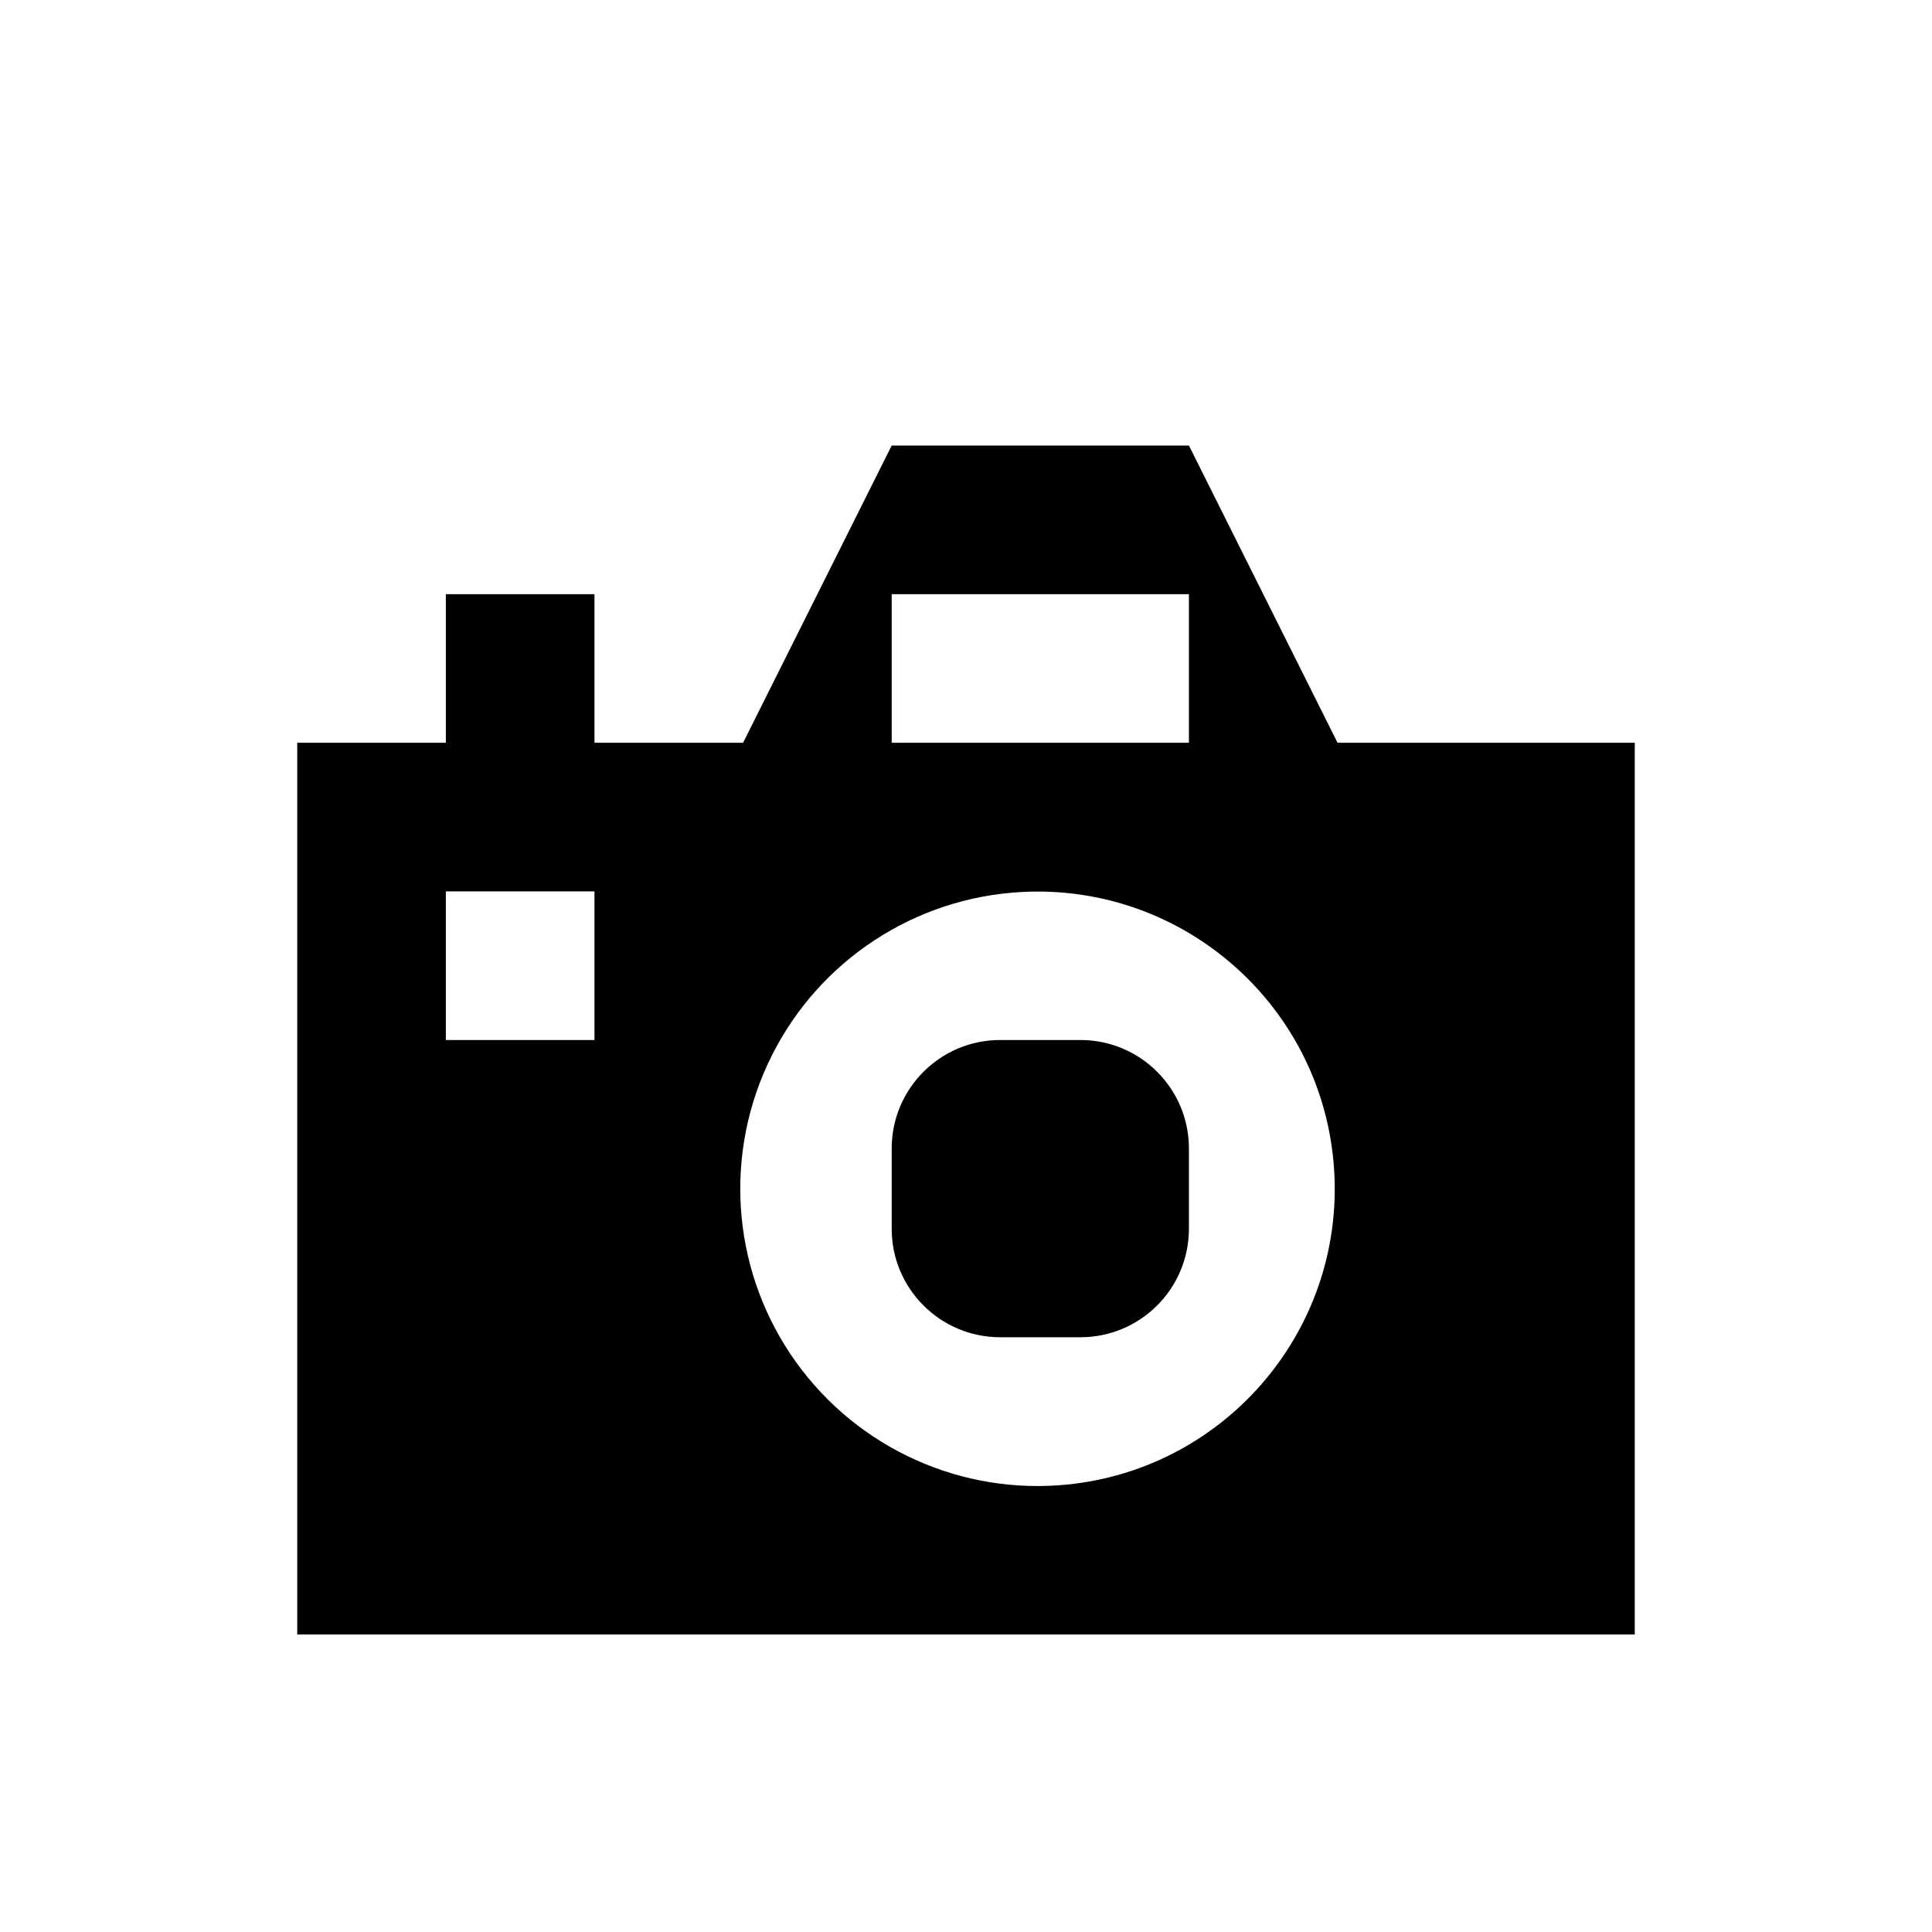
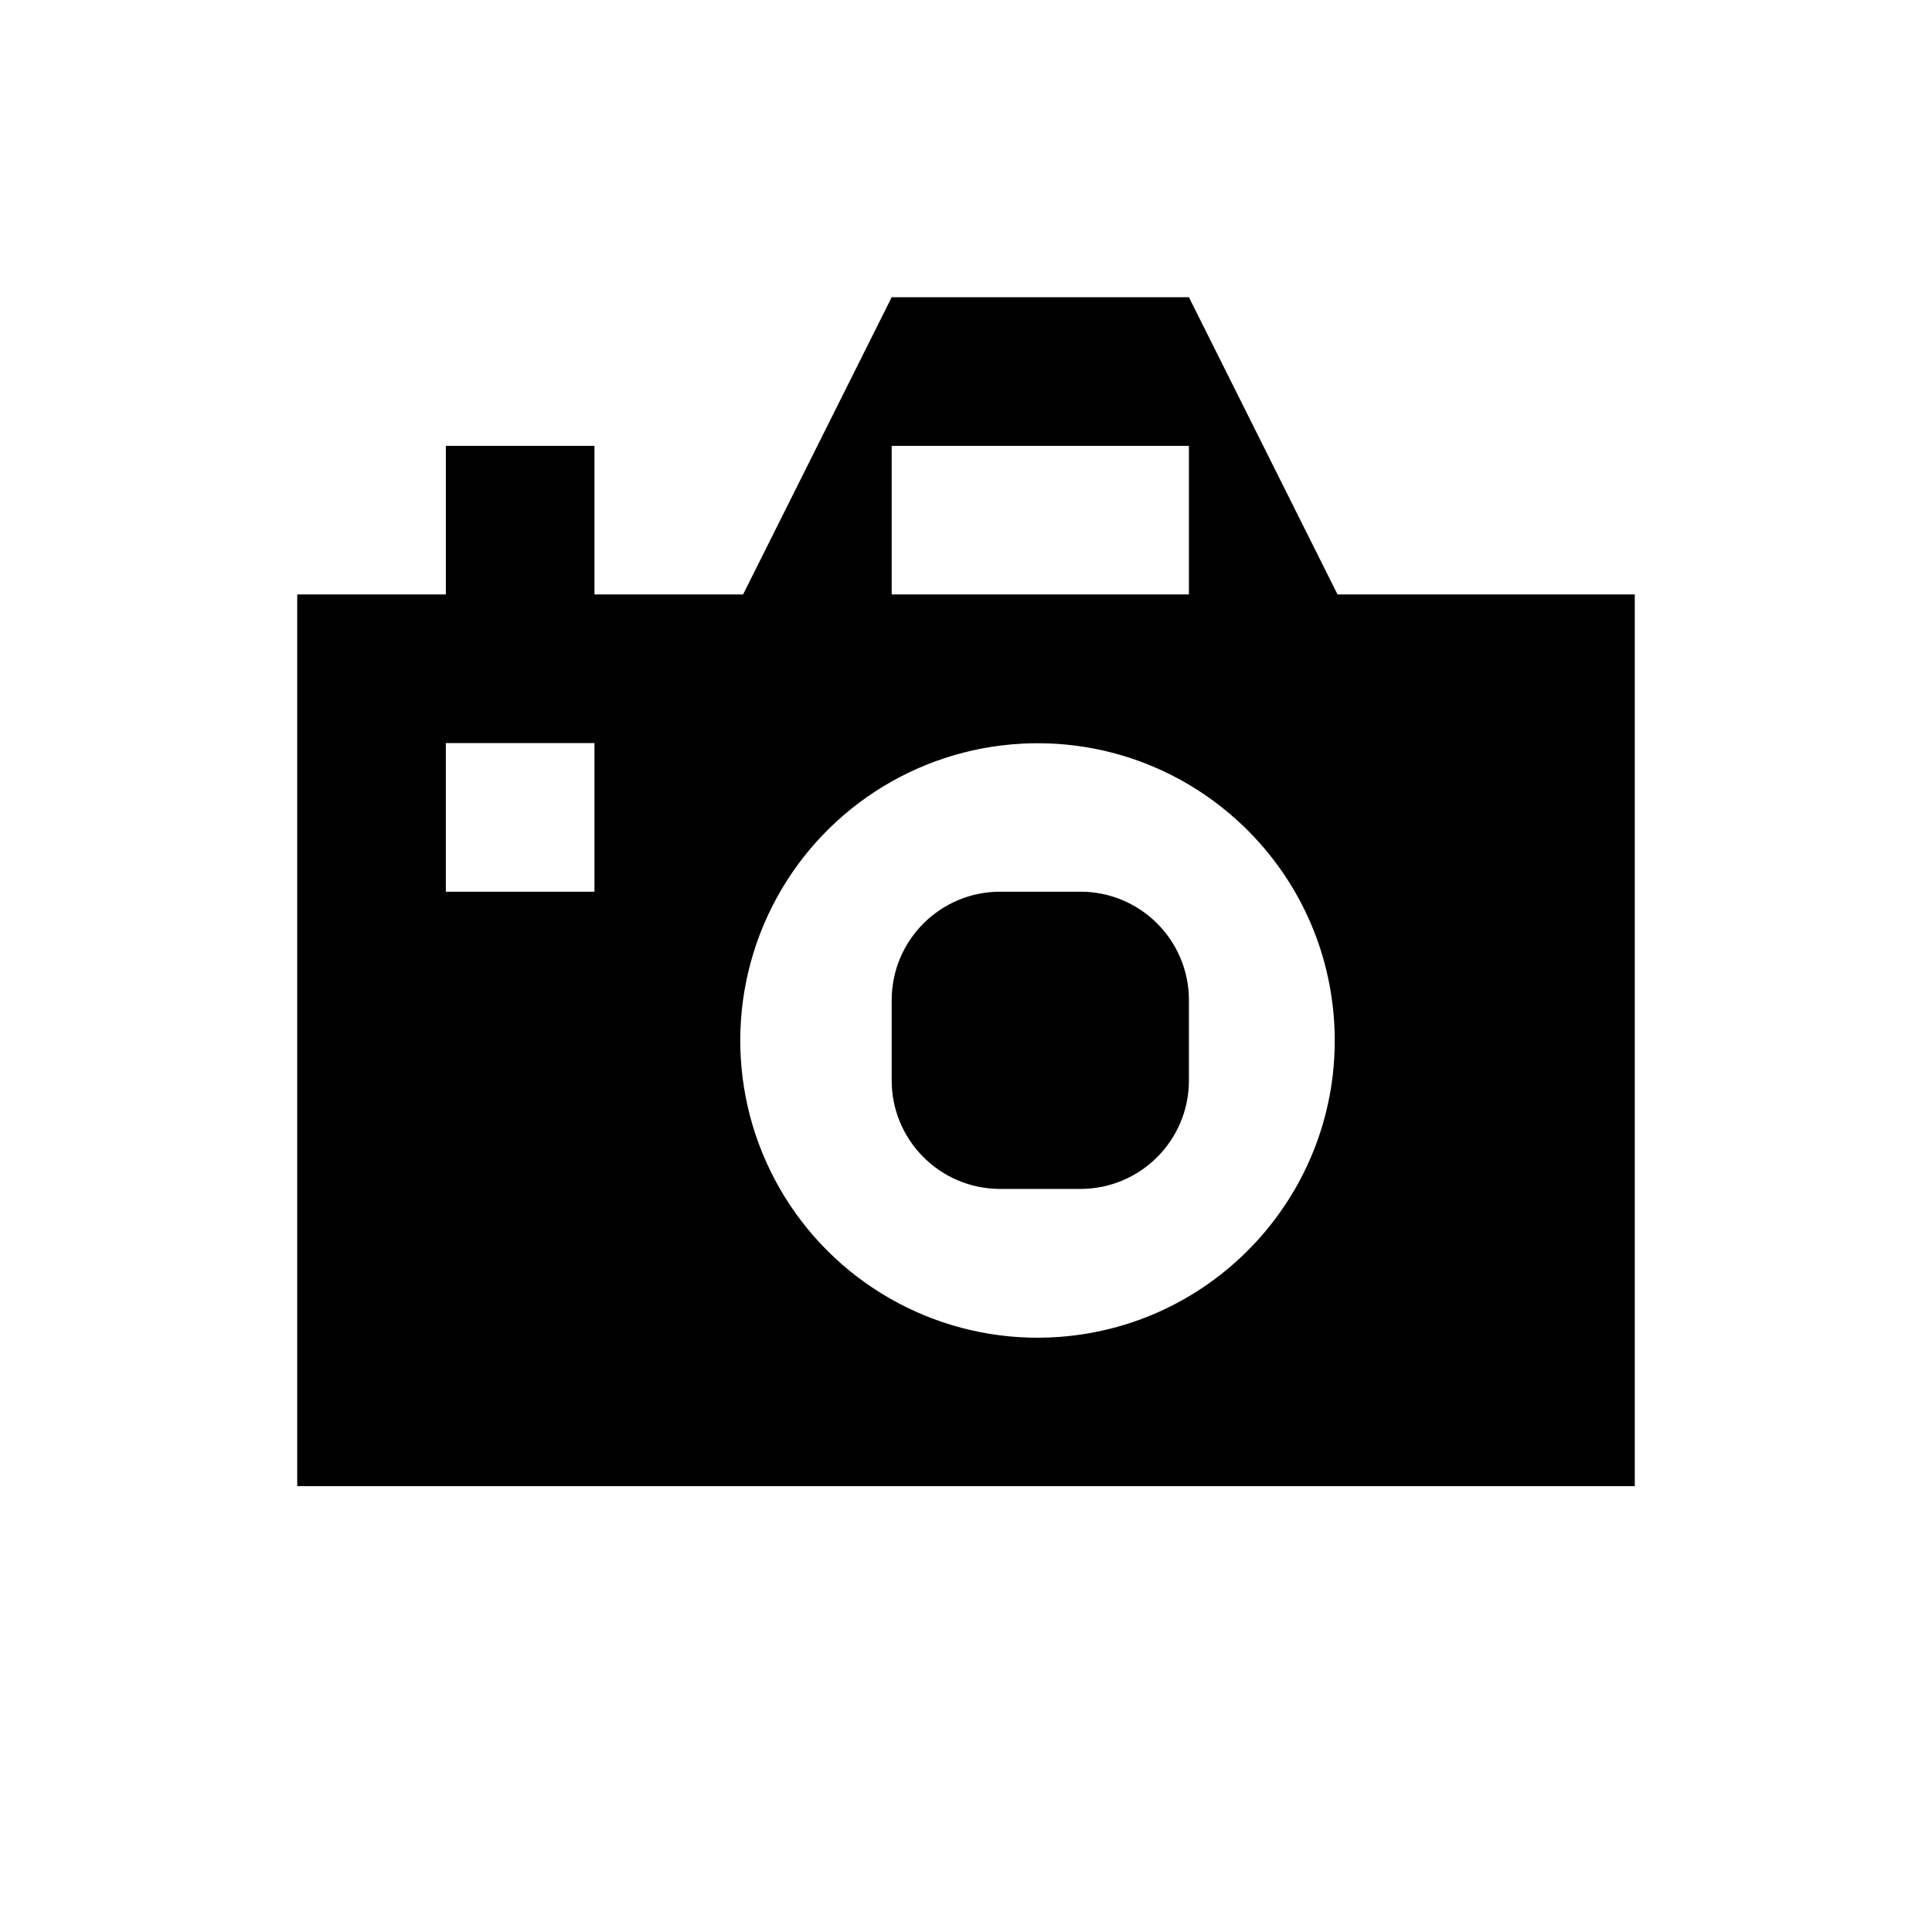
- <svg xmlns="http://www.w3.org/2000/svg" viewBox="0 0 13 13">
-   <path d="M9 4.998l-1-2H6l-1 2H4v-1H3v1H2v6h9v-6H9zm-5 2H3v-1h1v1zm2-3h2v1H6v-1zm1.125 5.996a2 2 0 1 1-.25-3.992 2 2 0 0 1 .25 3.992zm.146-.996h-.542A.73.73 0 0 1 6 8.268v-.54a.73.73 0 0 1 .73-.73h.54a.73.73 0 0 1 .73.73v.54a.73.73 0 0 1-.73.73z" />
+ <svg xmlns="http://www.w3.org/2000/svg" id="symbols" viewBox="0 0 13 13">
+   <path d="M9 4L8 2H6L5 4H4V3H3v1H2v6h9V4H9zM4 6H3V5h1v1zm2-3h2v1H6V3zm1.125 5.996a2 2 0 1 1-.25-3.992 2 2 0 0 1 .25 3.992zM7.27 8h-.542A.73.73 0 0 1 6 7.27v-.54A.73.73 0 0 1 6.73 6h.54a.73.73 0 0 1 .73.73v.54a.73.73 0 0 1-.73.73z" />
</svg>
